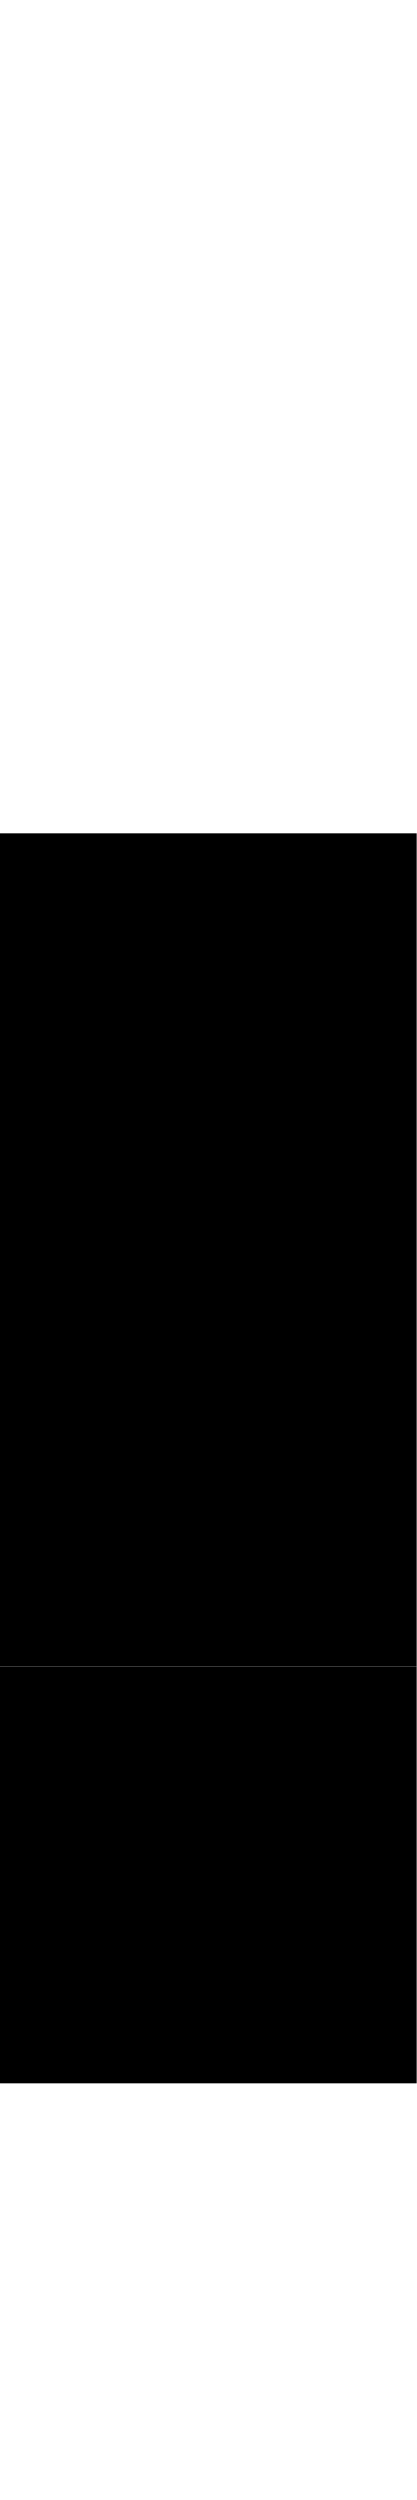
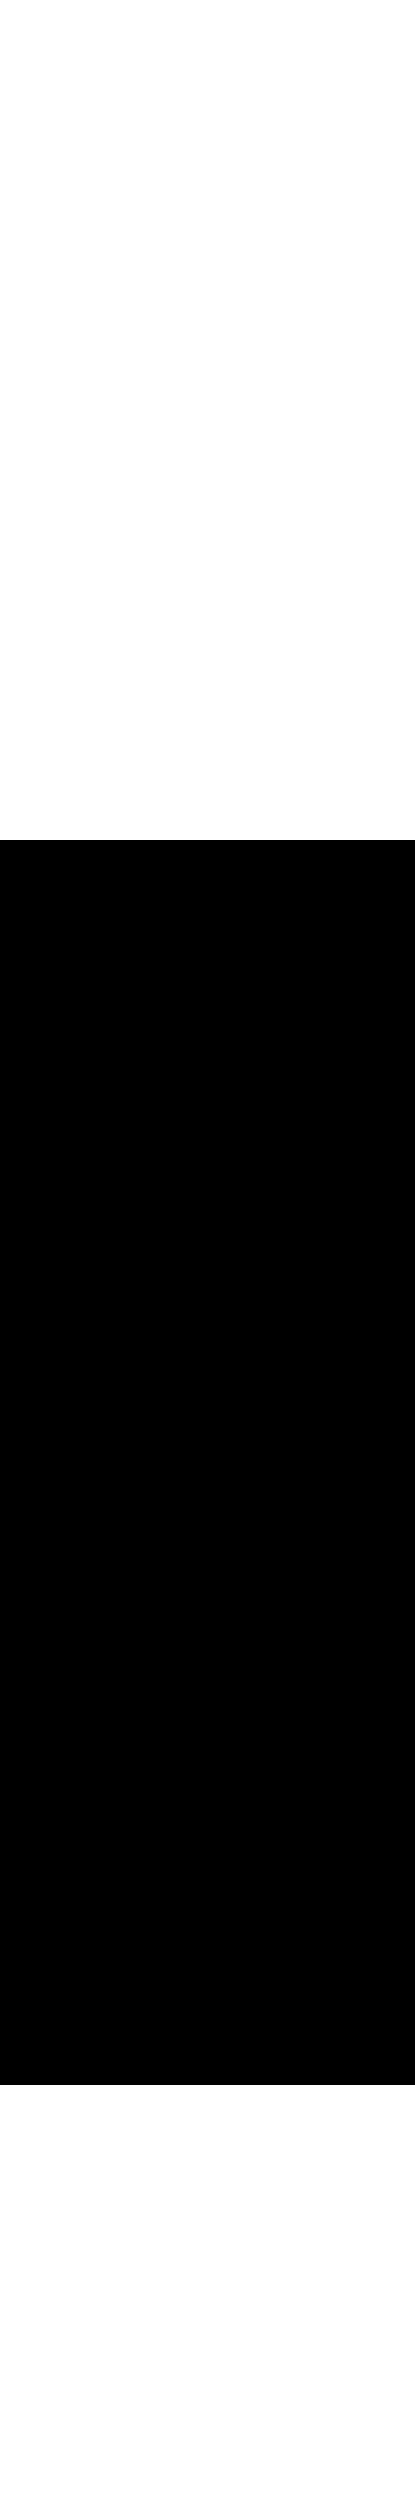
- <svg width="3" height="18">
-   <rect width="3" height="3" fill="black" x="0" y="12" />
-   <rect width="3" height="3" fill="black" x="0" y="9" />
-   <rect width="3" height="3" fill="black" x="0" y="6" />
+ <svg viewBox="0 0 166 1000">
+   <rect width="166" height="166" fill="black" x="0" y="668" />
+   <rect width="166" height="166" fill="black" x="0" y="502" />
+   <rect width="166" height="166" fill="black" x="0" y="336" />
</svg>
